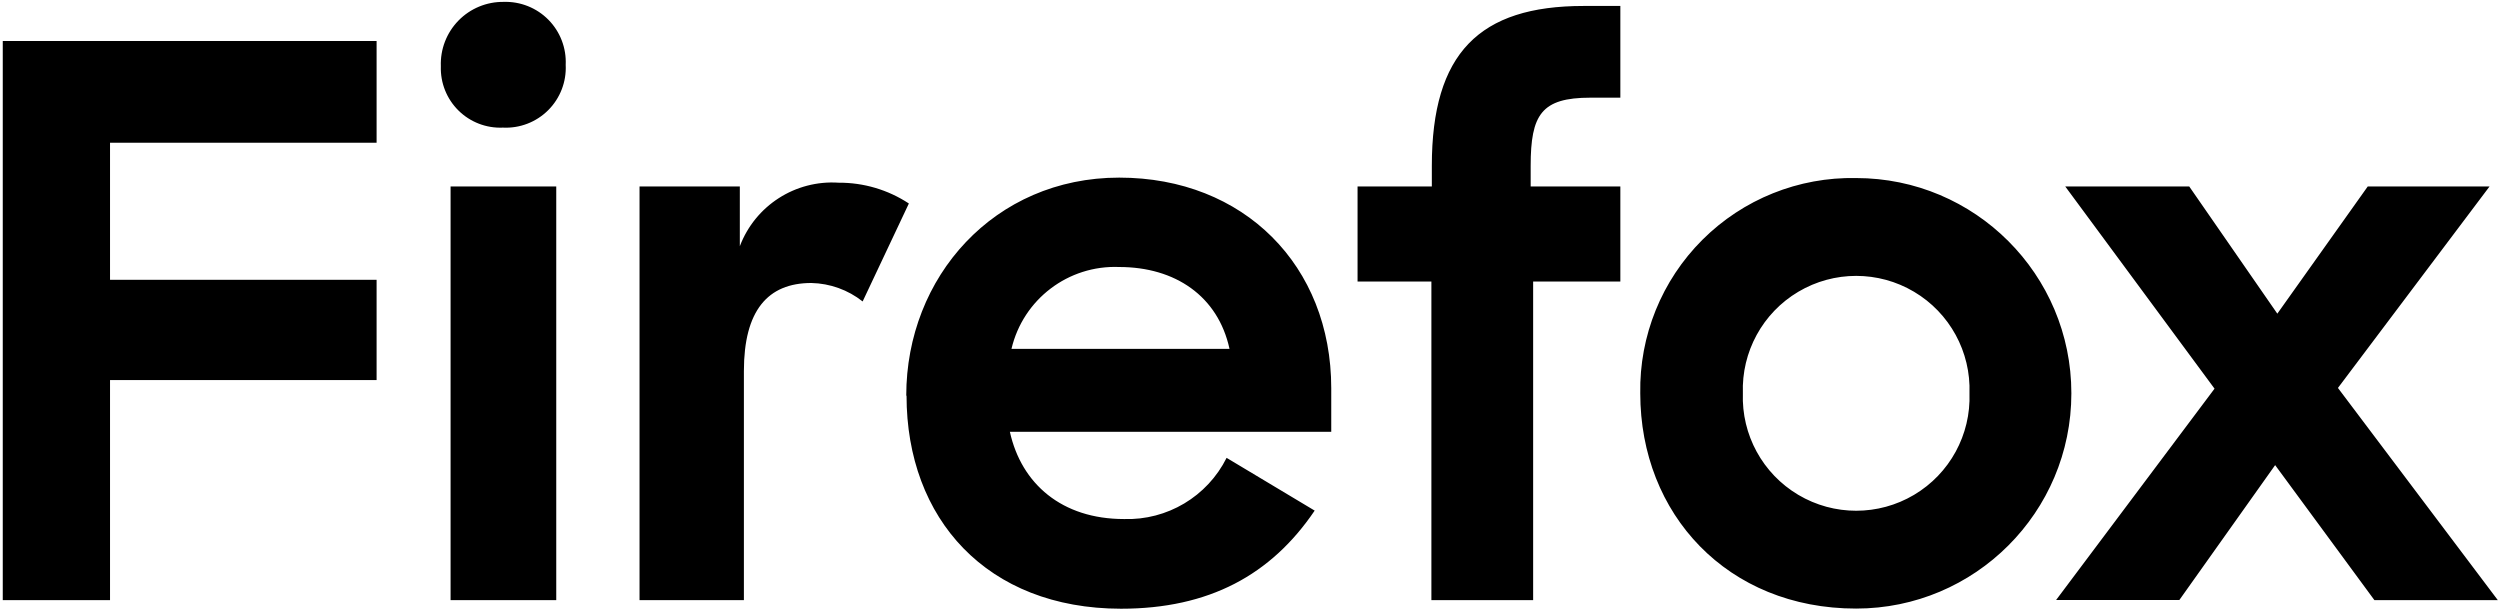
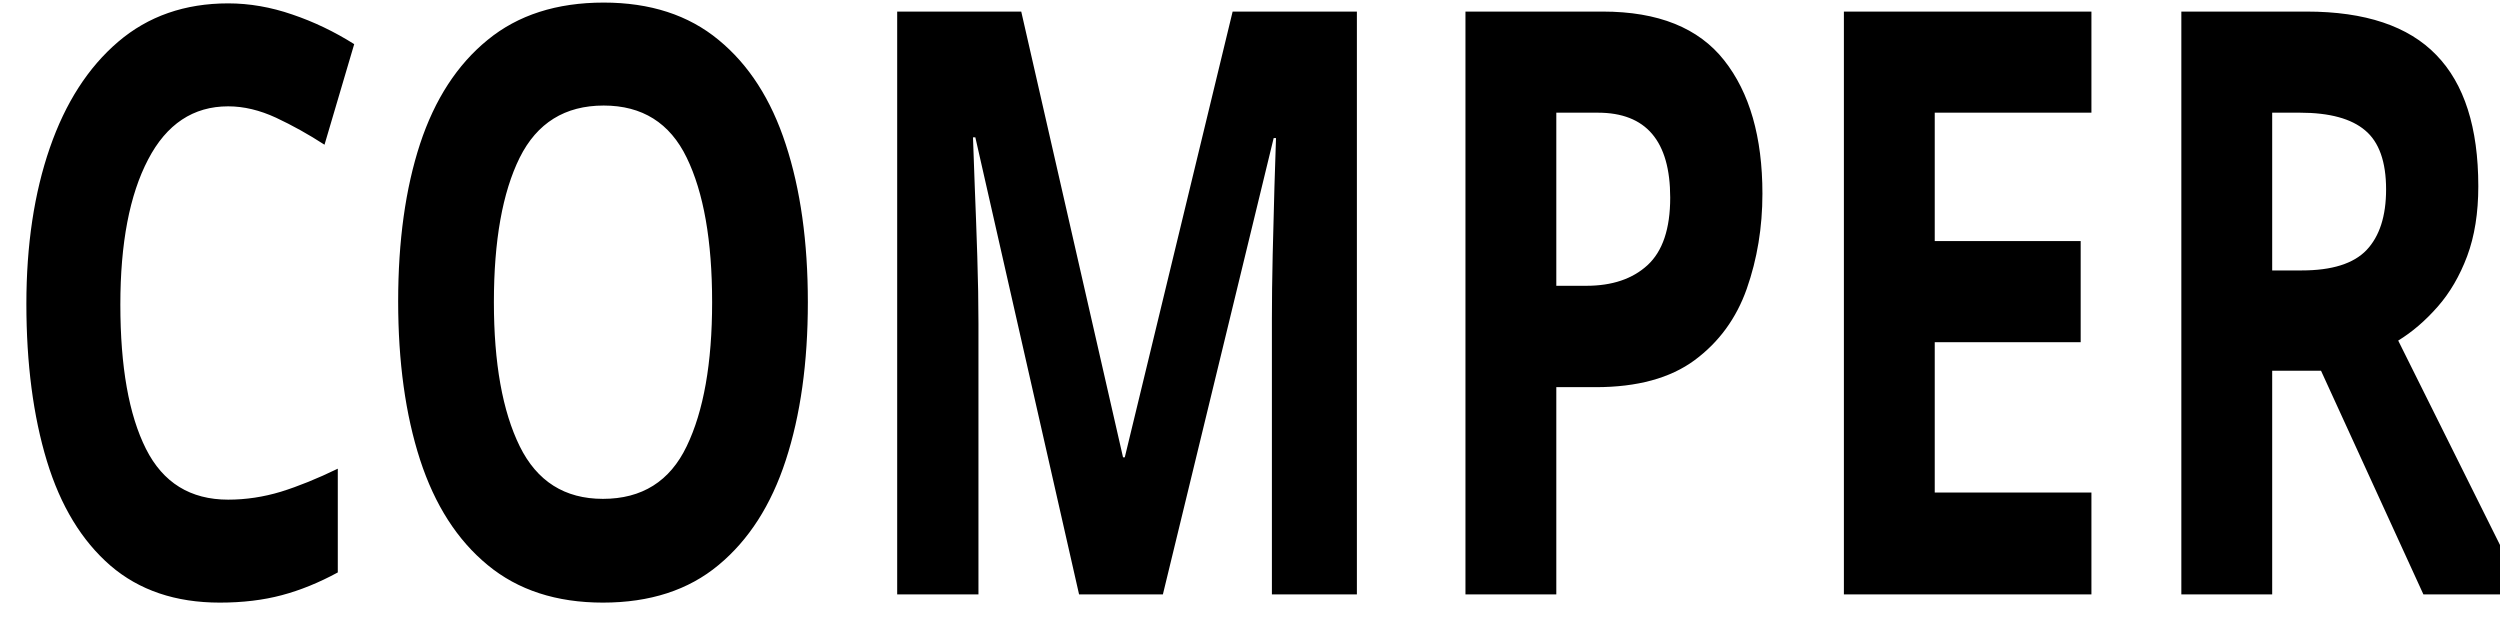
- <svg xmlns="http://www.w3.org/2000/svg" width="172" height="42">
-   <path fill="context-fill #20123a" d="M.19 2.82h25.72v7H7.57v9.43h18.34v6.9H7.57v15.14H.19zM34.65.13a4.14 4.14 0 0 1 4.27 4.33 4.12 4.12 0 0 1-4.32 4.32 4.09 4.09 0 0 1-4.27-4.22A4.27 4.27 0 0 1 34.65.13zM31 12.83h7.27v28.46H31zm28.35 7.91a5.89 5.89 0 0 0-3.53-1.27c-3 0-4.64 1.9-4.64 6.06v15.76H44V12.83h6.9v4.11a6.79 6.79 0 0 1 6.8-4.37A8.69 8.69 0 0 1 62.53 14zm3 6.48c0-8.17 6.06-15 14.65-15s14.59 6.06 14.59 14.49v3H69.48c.79 3.58 3.58 6 7.85 6a7.62 7.62 0 0 0 7.06-4.21l6.06 3.63c-3 4.43-7.27 6.75-13.33 6.75-9.22-.01-14.75-6.18-14.75-14.66zM69.59 24h15c-.79-3.63-3.74-5.63-7.59-5.63A7.31 7.31 0 0 0 69.59 24zM93.4 12.83h5.11v-1.42c0-7.75 3.27-11 10.44-11h2.53v6.31h-2.06c-3.37 0-4.11 1.16-4.11 4.69v1.42h6.17v6.54h-6v21.92h-7V19.37H93.4zm19.45 14.23a14.56 14.56 0 0 1 14.85-14.81 14.81 14.81 0 1 1 0 29.62c-8.85 0-14.85-6.49-14.85-14.81zm22.65 0a7.8 7.8 0 1 0-15.59 0 7.8 7.8 0 1 0 15.59 0zm16.86-.32l-10.27-13.91h8.53l6.06 8.75 6.22-8.75h8.38l-10.43 13.86 11 14.6h-8.49L156.53 32l-6.59 9.28h-8.48z" />
+ <svg xmlns="http://www.w3.org/2000/svg" width="171.779" height="42.43" version="1.1" id="svg1">
+   <defs id="defs1" />
+   <text xml:space="preserve" style="font-weight:bold;font-size:48.194px;line-height:35;font-family:'Segoe UI';-inkscape-font-specification:'Segoe UI Bold';writing-mode:lr-tb;direction:ltr;fill:#000000;fill-opacity:1;stroke:none;" x="-0.688" y="35.088" id="text2" transform="scale(0.859143,1.163951)">
+     <tspan id="tspan2" x="-0.688" y="35.088" style="stroke:none;">COMPER</tspan>
+   </text>
</svg>
